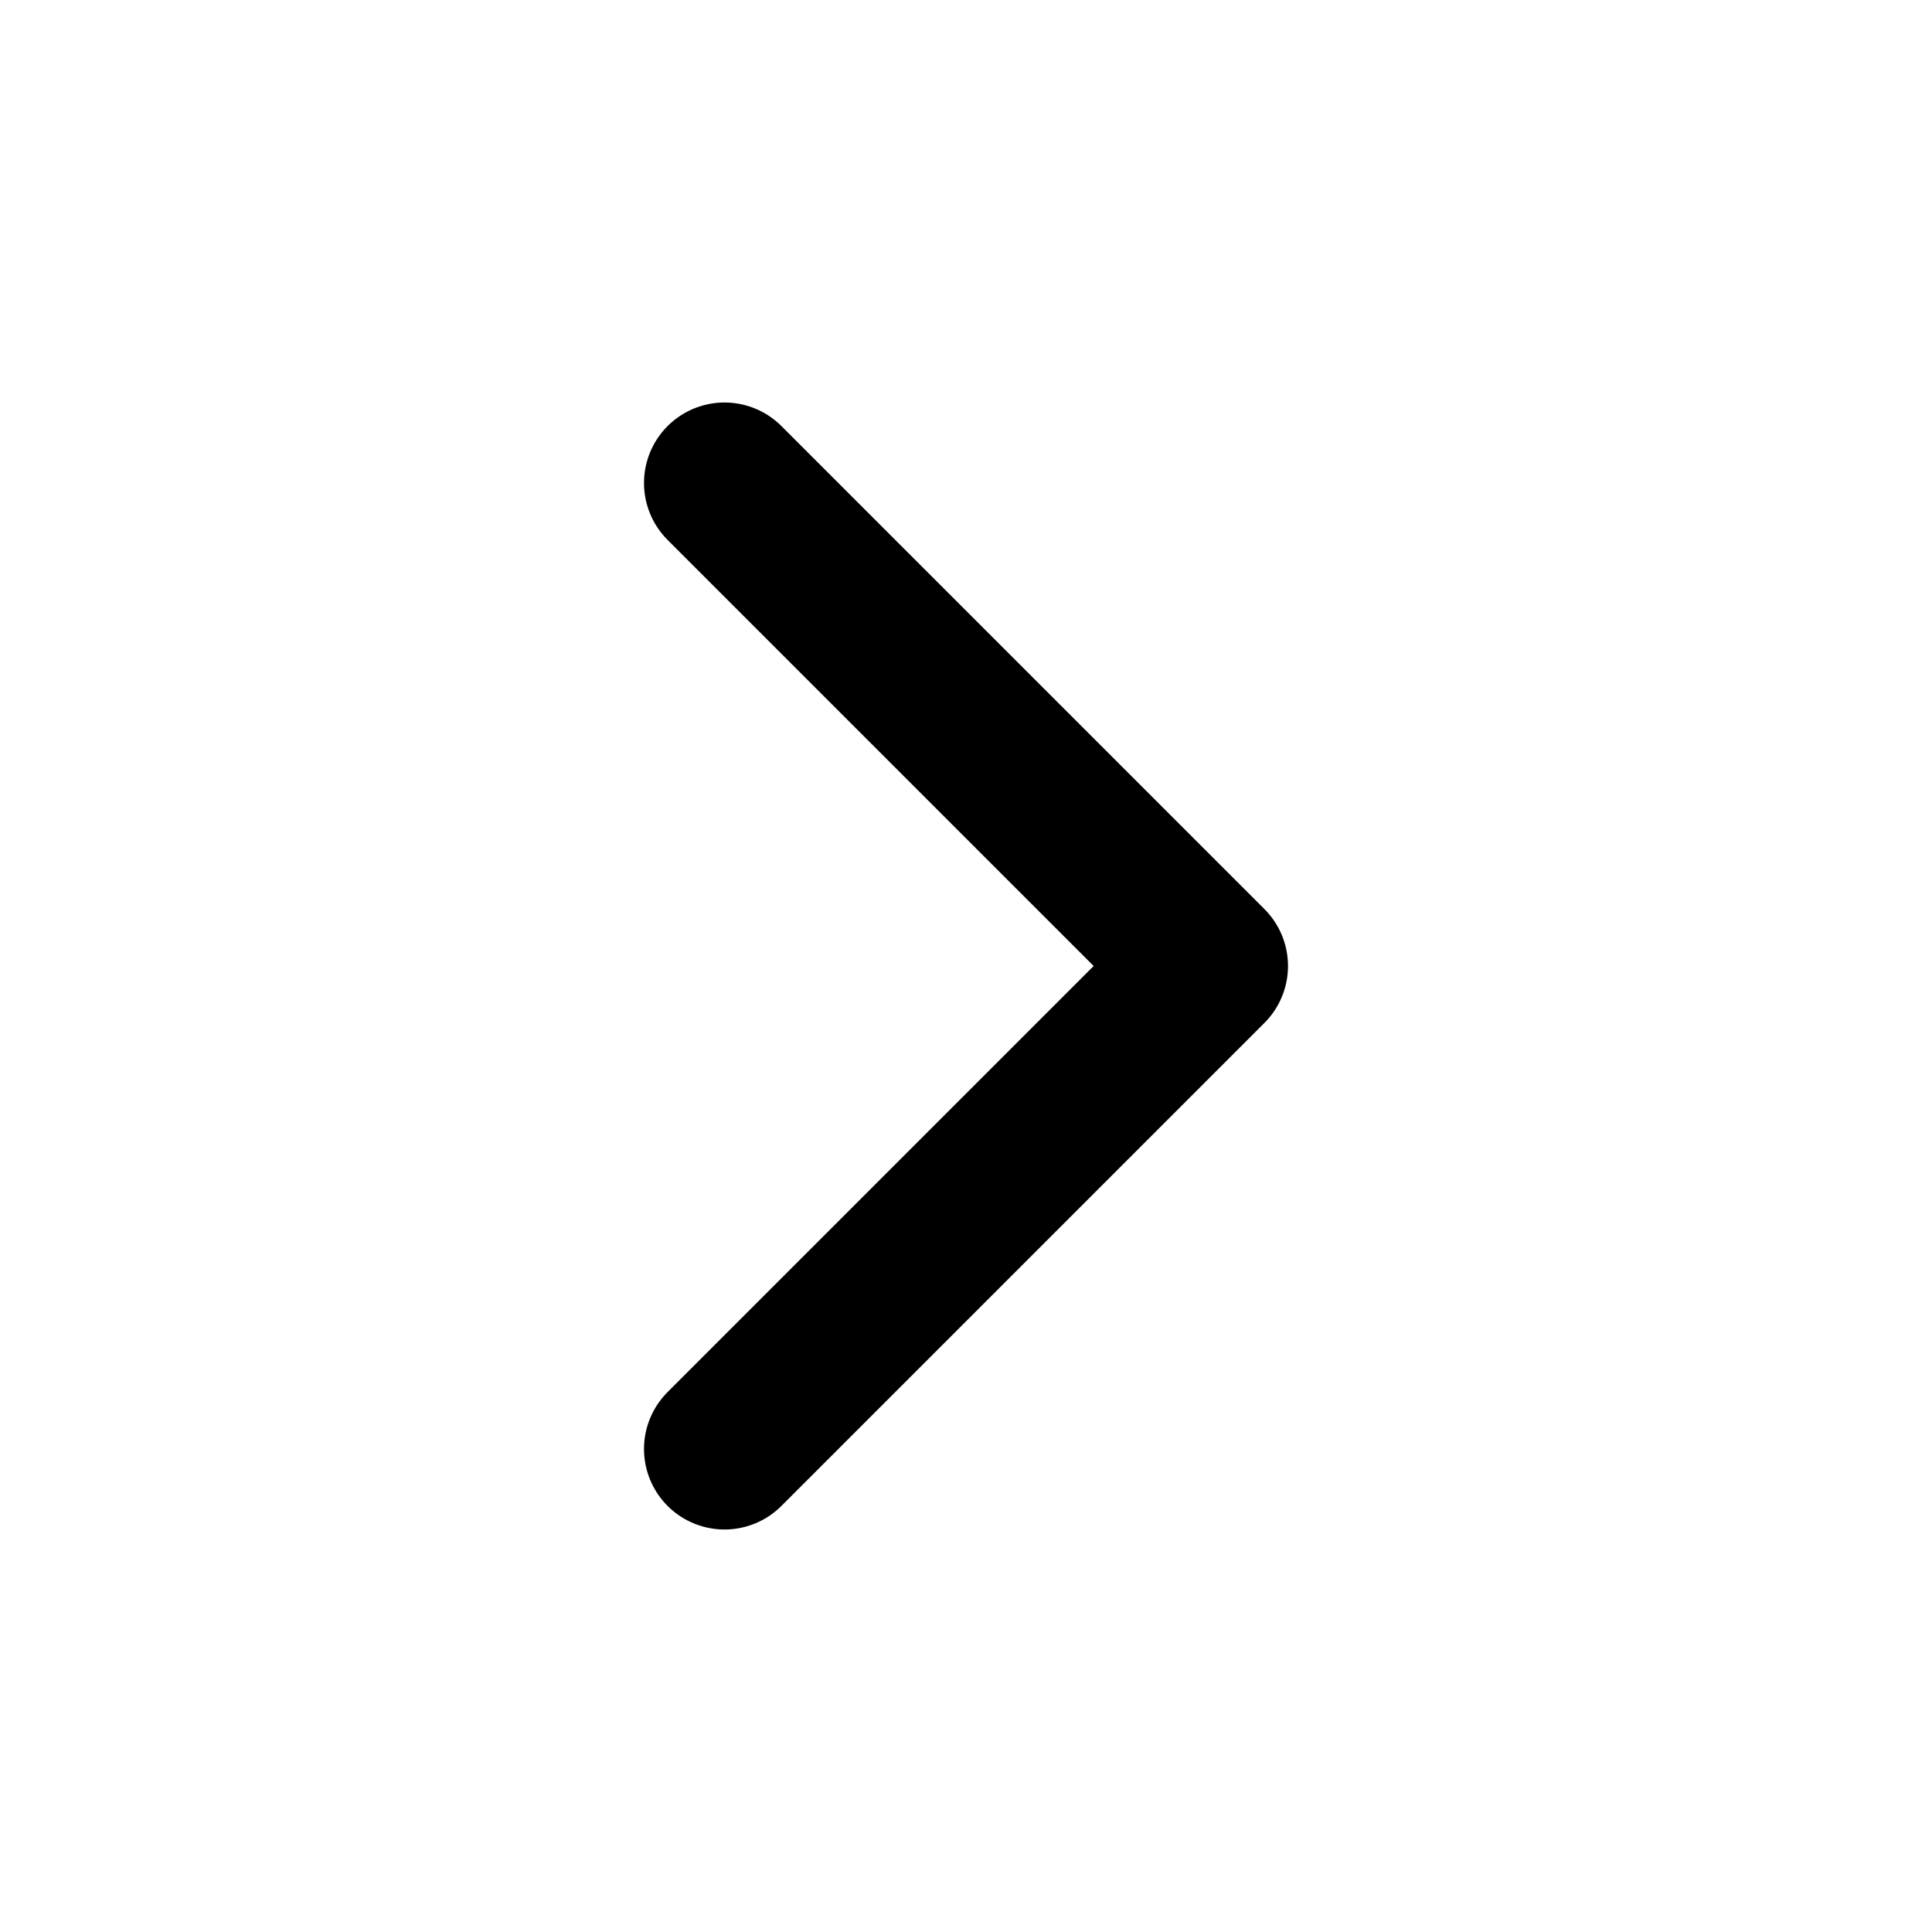
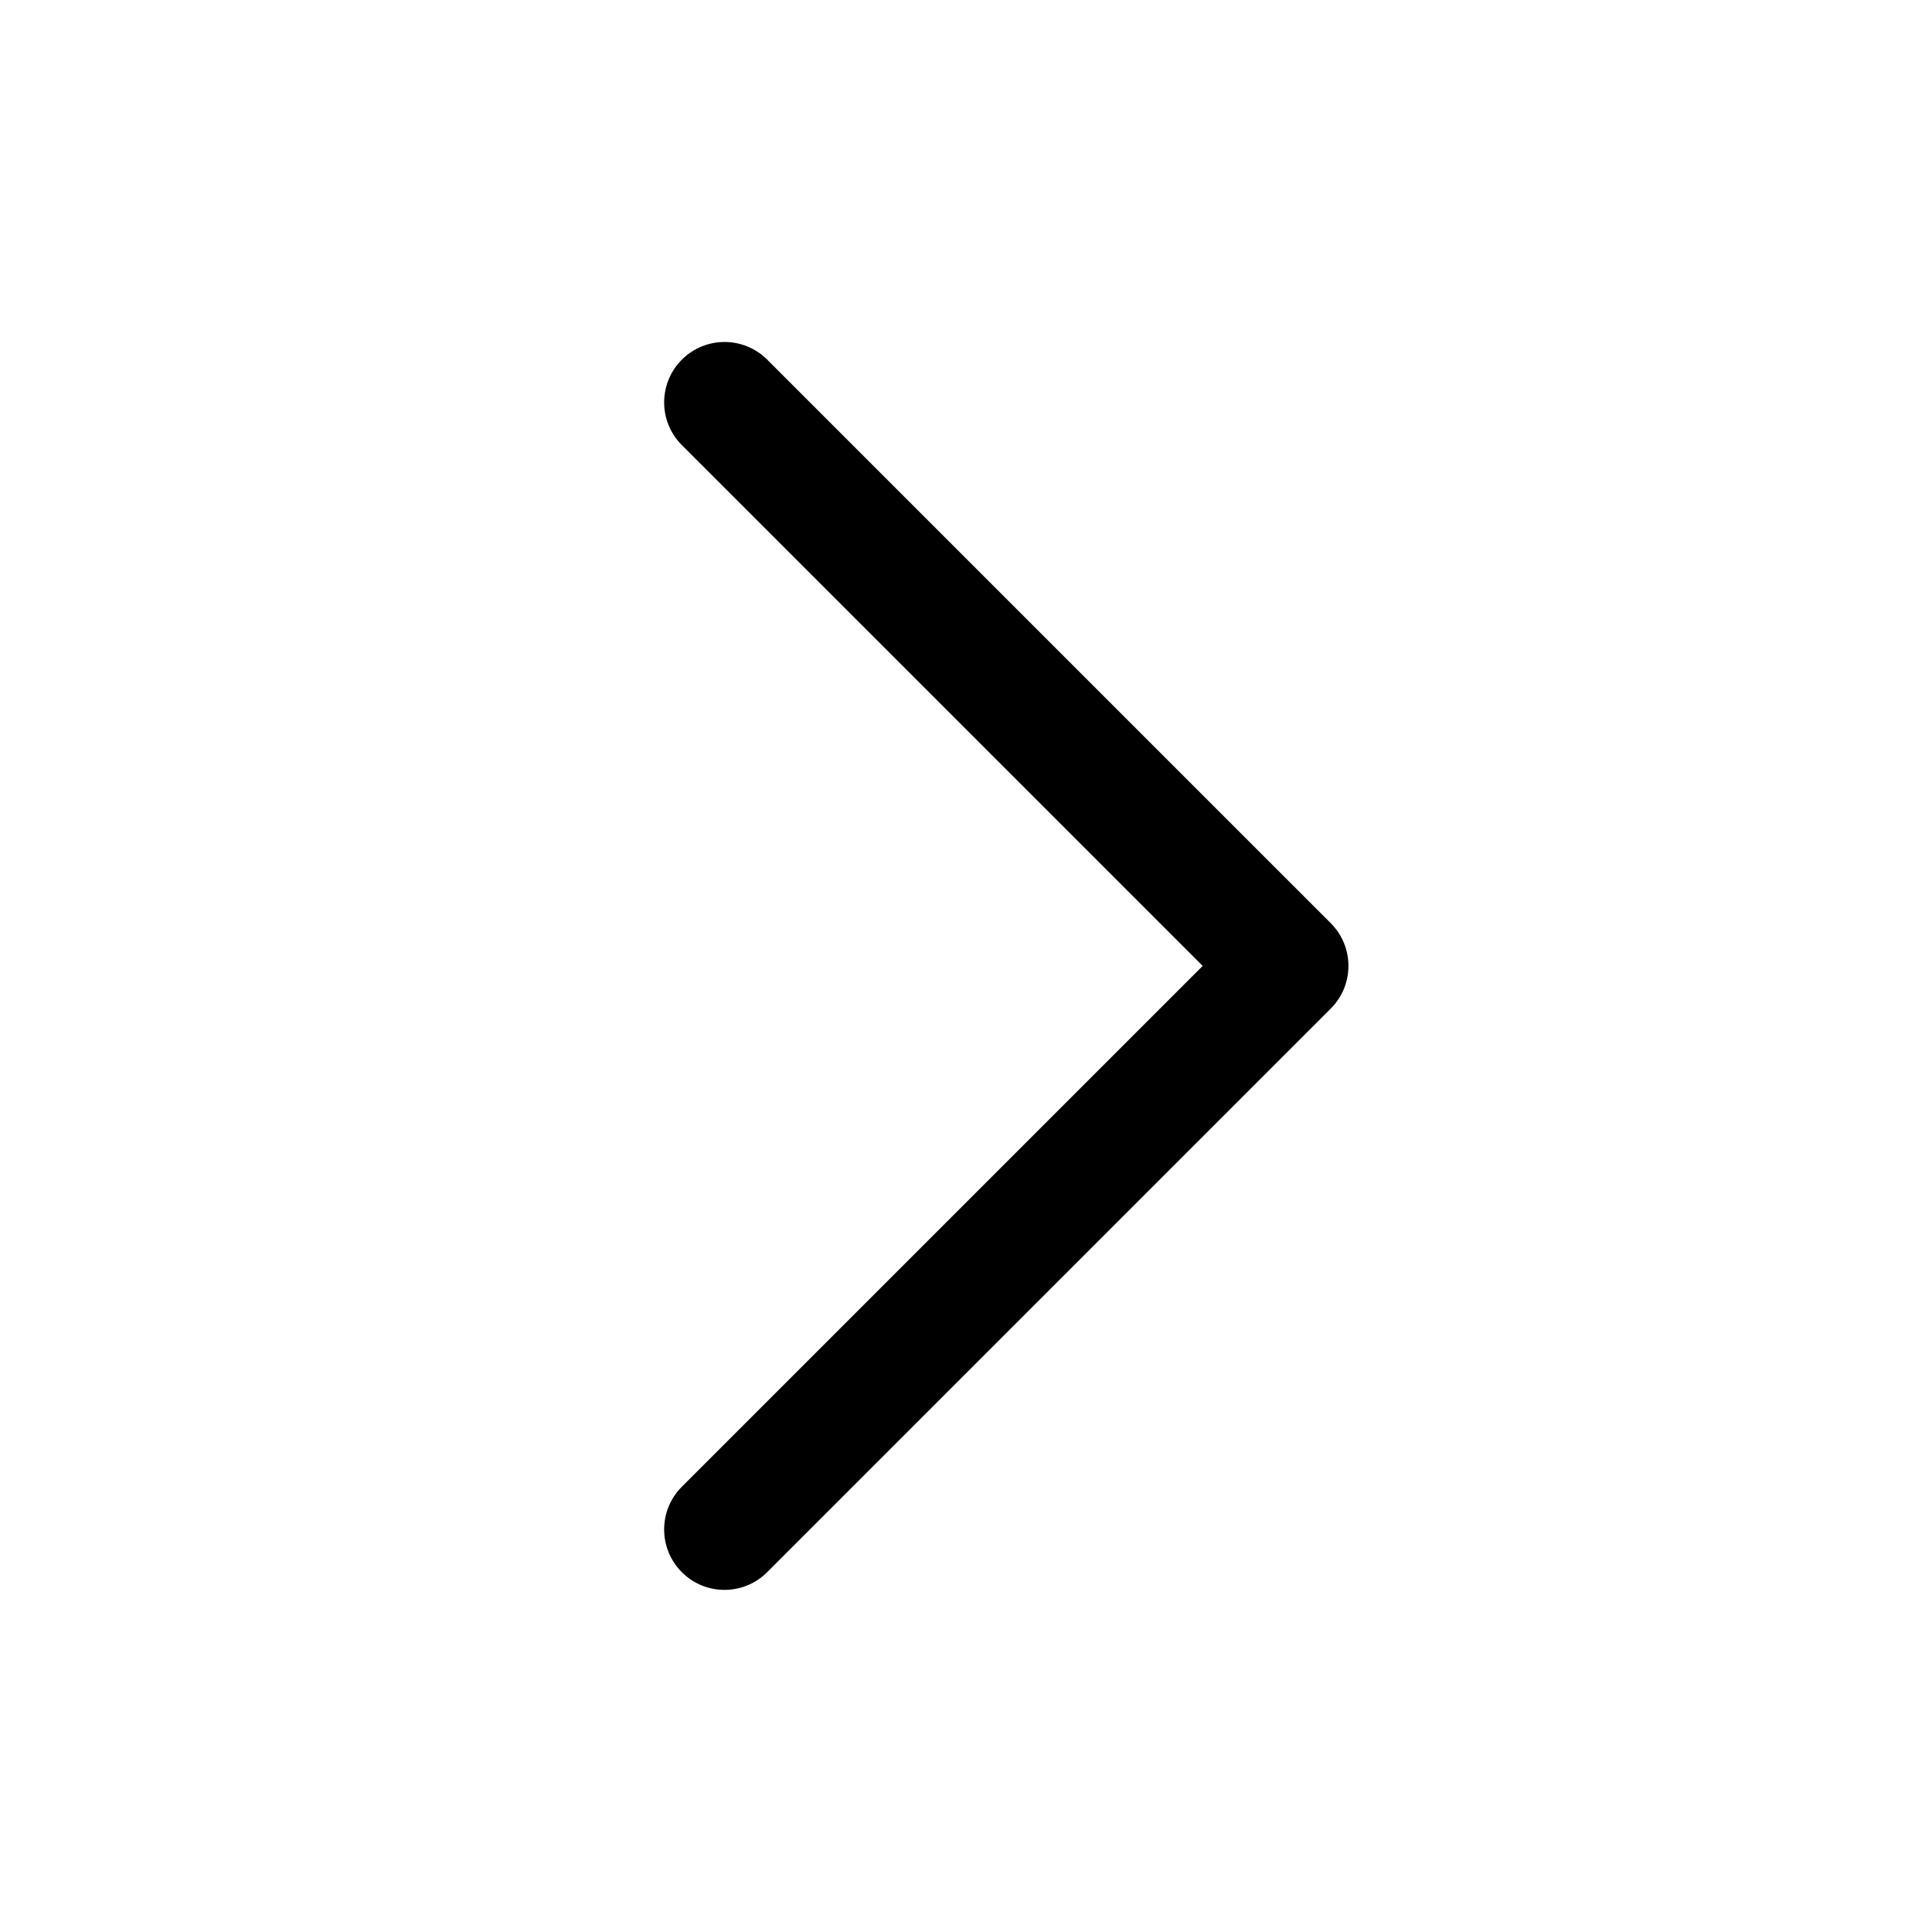
- <svg xmlns="http://www.w3.org/2000/svg" width="24" height="24" viewBox="0 0 24 24" fill="none" stroke="currentColor" stroke-width="2" stroke-linecap="round" stroke-linejoin="round">
-   <path d="m9 18 6-6-6-6" />
+ <svg xmlns="http://www.w3.org/2000/svg" width="24" height="24" viewBox="0 0 24 24" fill="none">
+   <path d="M9 19.75C8.808 19.75 8.616 19.677 8.47 19.53C8.177 19.237 8.177 18.762 8.47 18.469L14.94 11.999L8.47 5.529C8.177 5.236 8.177 4.761 8.47 4.468C8.763 4.175 9.238 4.175 9.531 4.468L16.531 11.468C16.824 11.761 16.824 12.236 16.531 12.529L9.531 19.529C9.384 19.677 9.192 19.75 9 19.75Z" fill="currentColor" />
</svg>
